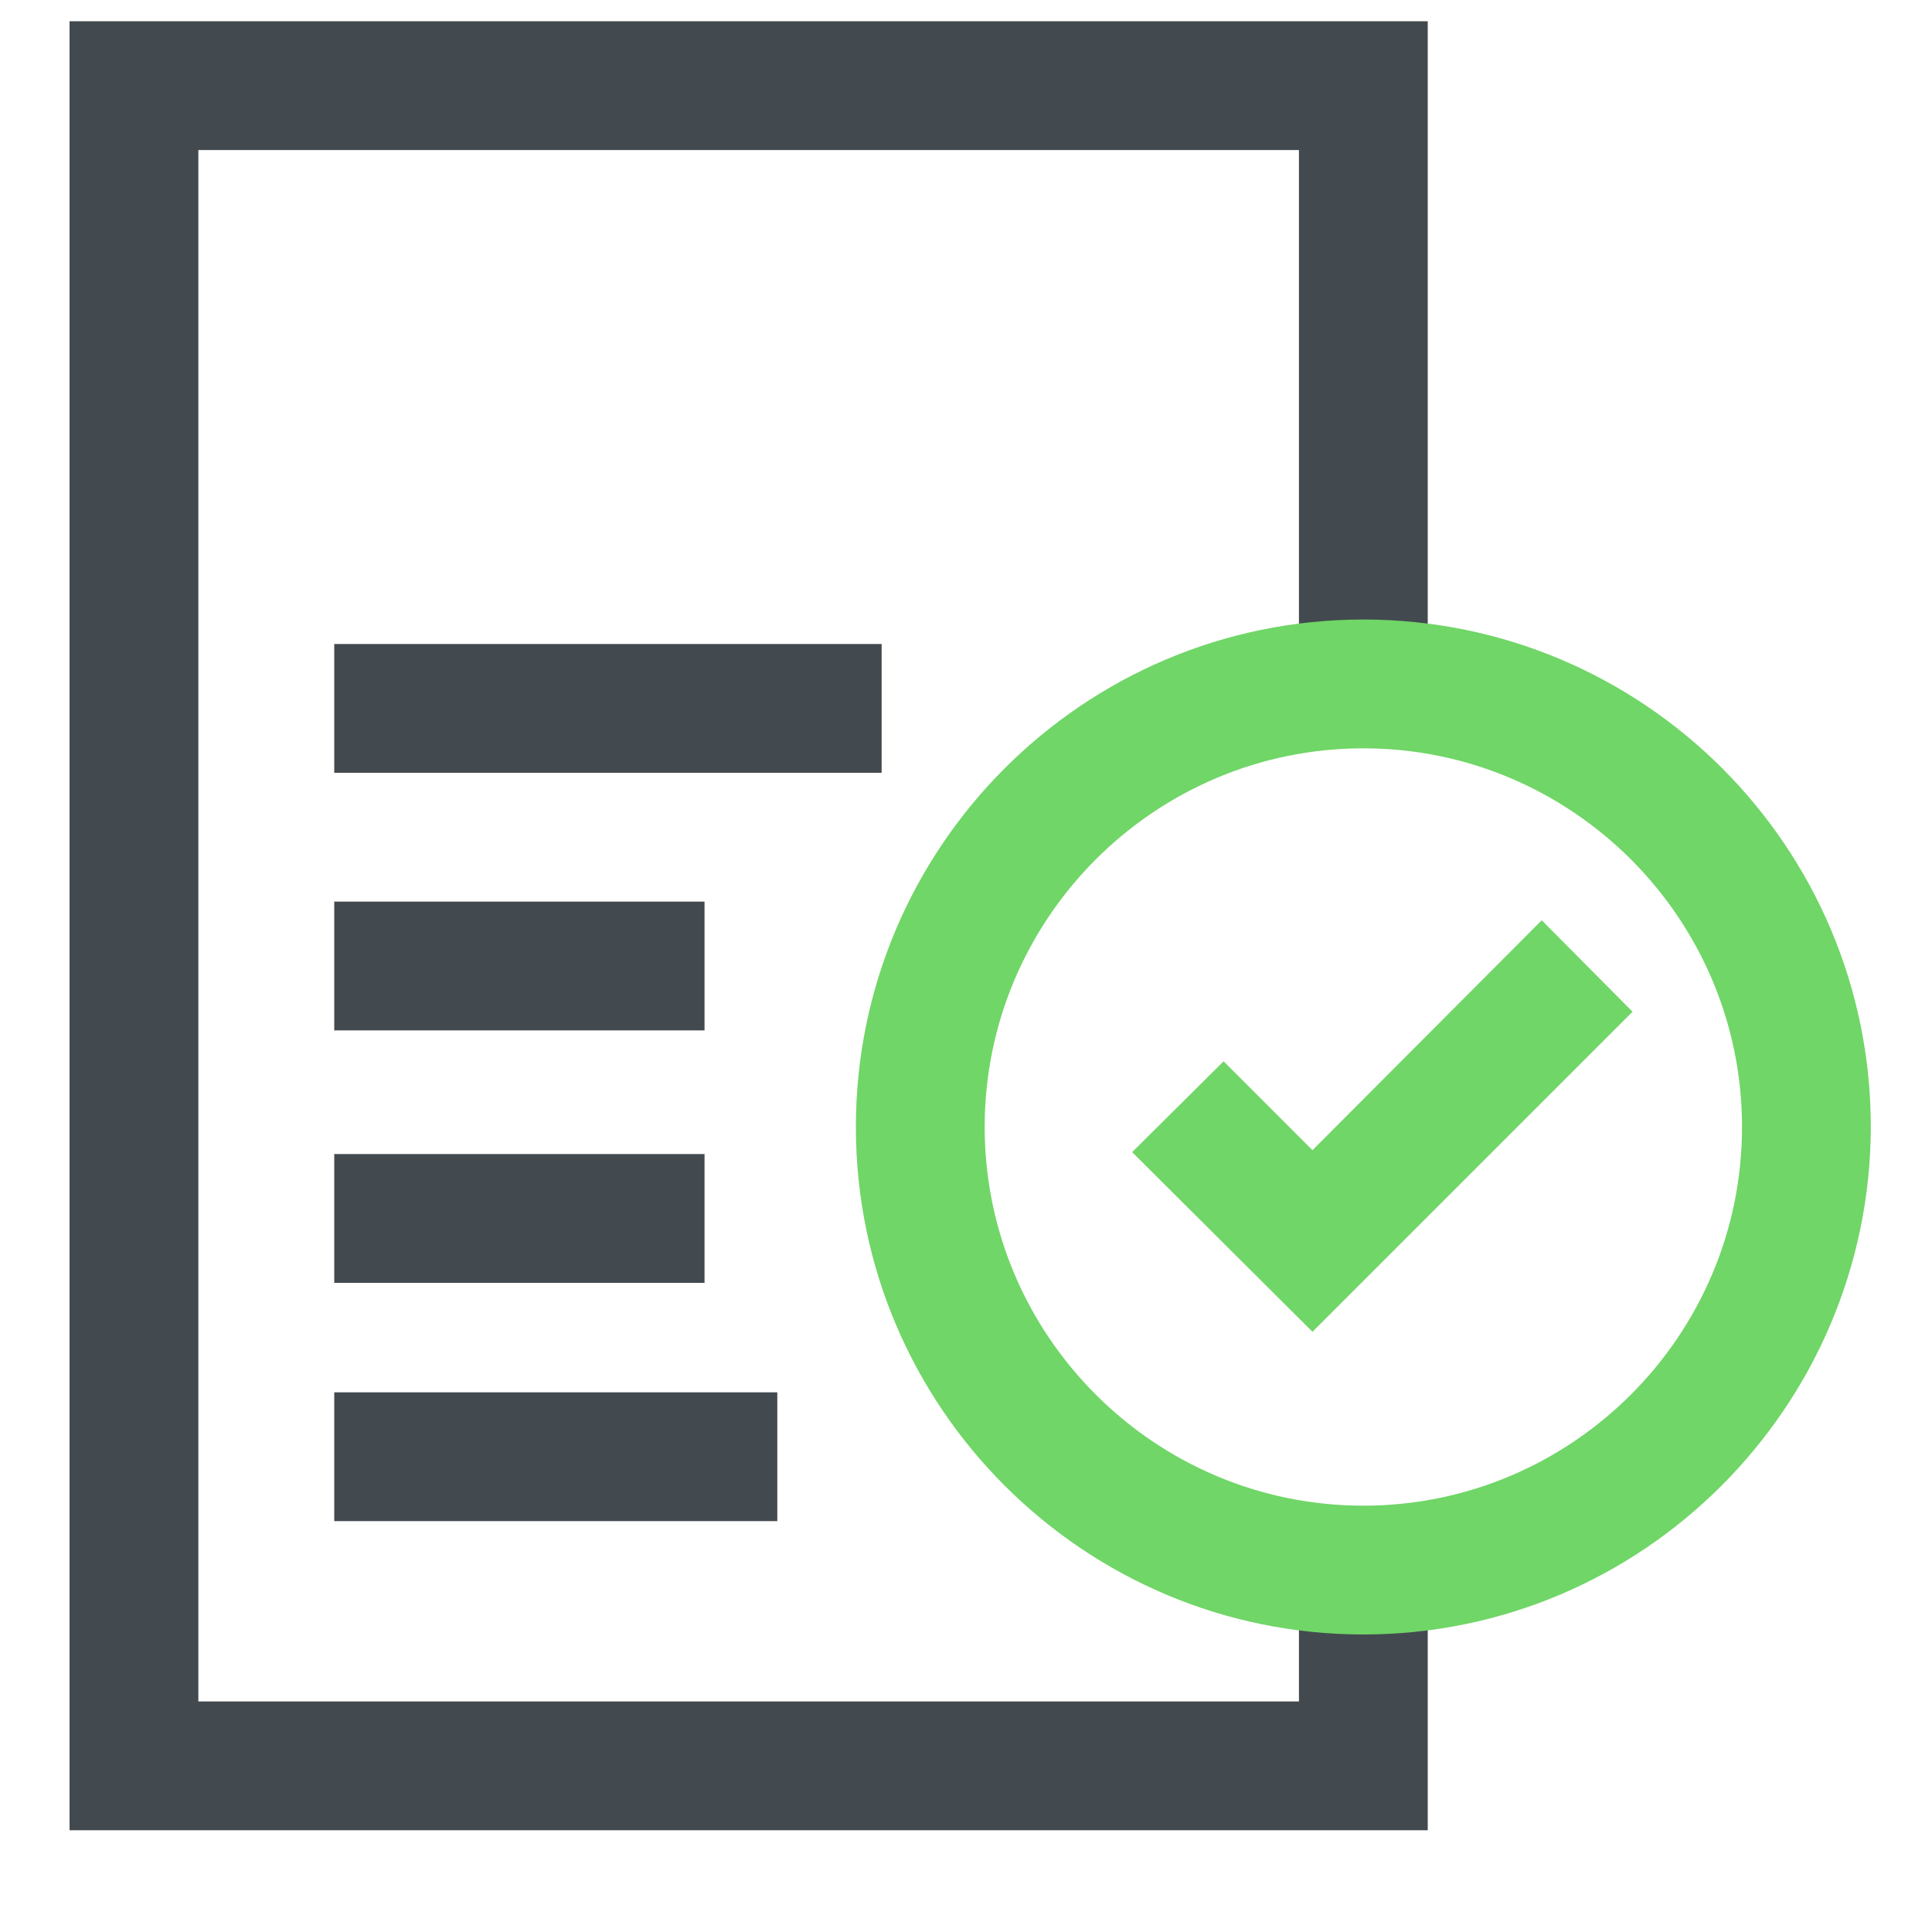
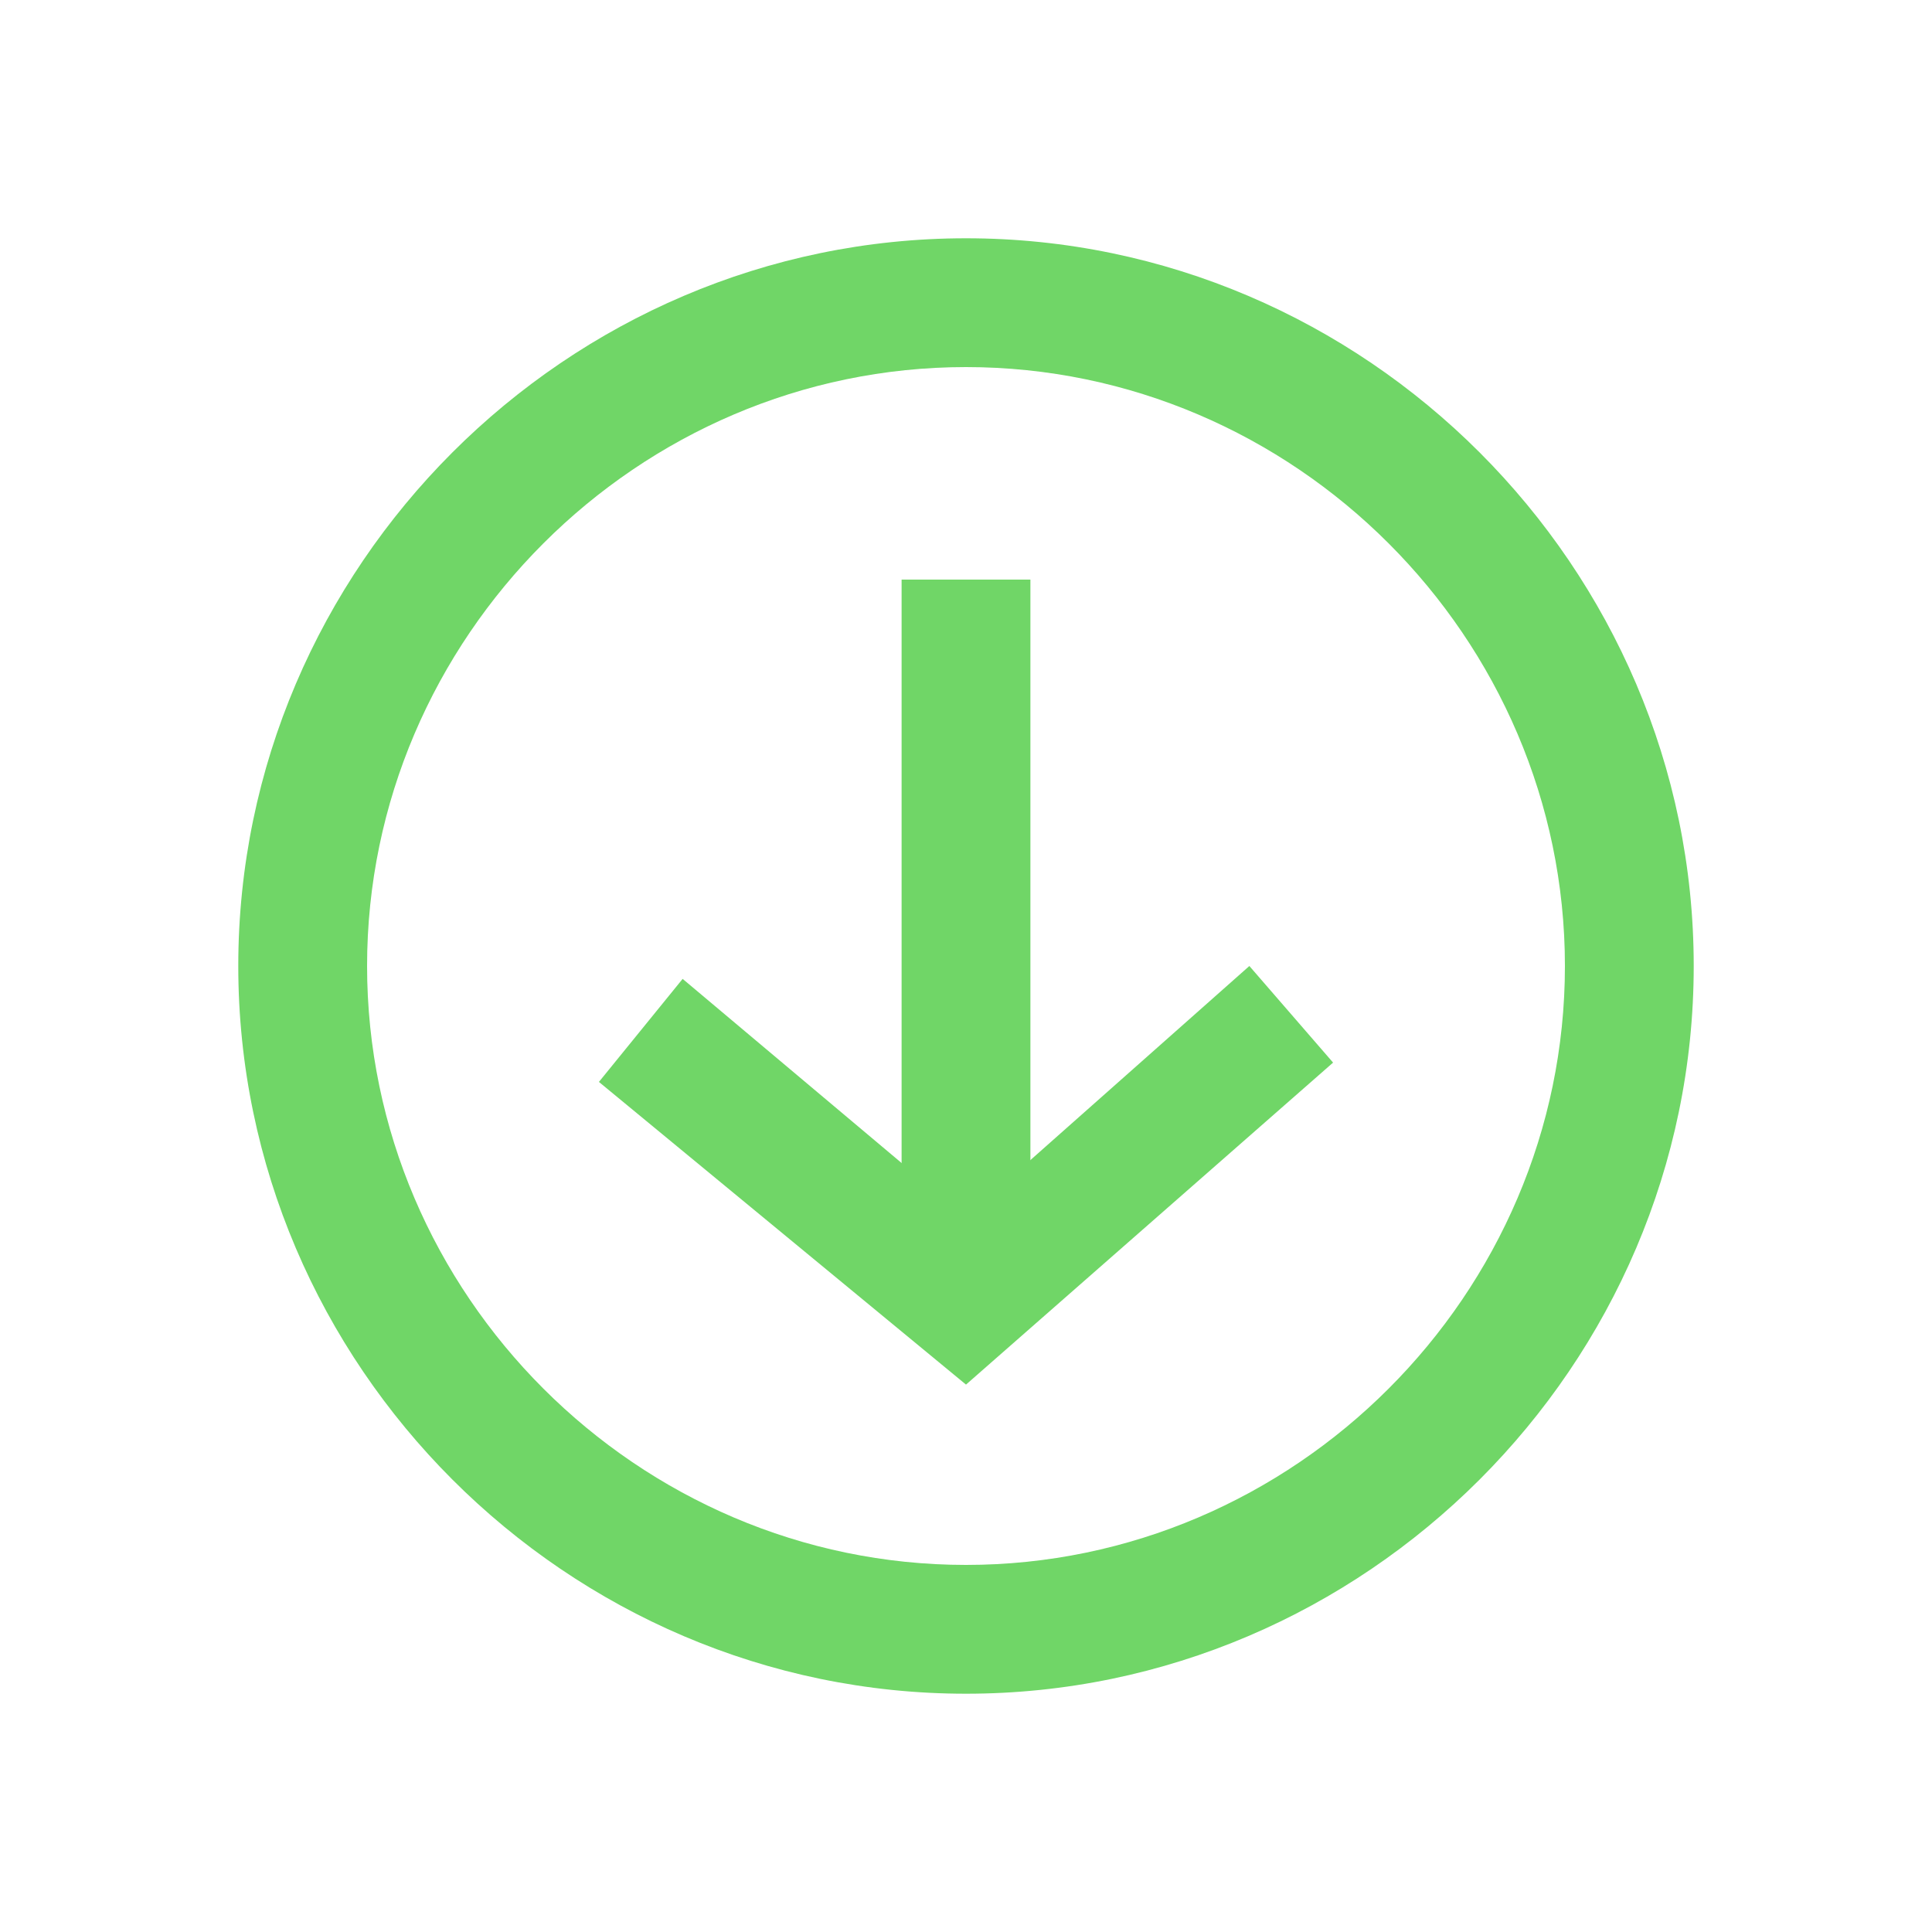
<svg xmlns="http://www.w3.org/2000/svg" version="1.1" id="Layer_1" x="0px" y="0px" viewBox="0 0 30 30" style="enable-background:new 0 0 30 30;" xml:space="preserve">
+   <style type="text/css">
+ 	.st0{fill:#70D667;}
+ </style>
  <g>
-     <polygon style="fill:#434A4F;" points="22.17,28.42 1.08,28.42 1.08,0.33 22.17,0.33 22.17,10.62 20.17,10.62 20.17,2.33    3.08,2.33 3.08,26.42 20.17,26.42 20.17,24.38 22.17,24.38  " />
+     <path class="st0" d="M15,26.3C8.8,26.3,3.7,21.2,3.7,15C3.7,8.8,8.8,3.7,15,3.7c6.2,0,11.3,5.1,11.3,11.3   C26.3,21.2,21.2,26.3,15,26.3z M15,5.7c-5.1,0-9.3,4.2-9.3,9.3s4.2,9.3,9.3,9.3s9.3-4.2,9.3-9.3S20.1,5.7,15,5.7z" />
  </g>
  <g>
-     <path style="fill:#70D667;" d="M21.17,25.38c-4.34,0-7.88-3.53-7.88-7.88c0-4.34,3.53-7.88,7.88-7.88s7.88,3.53,7.88,7.88   C29.04,21.84,25.51,25.38,21.17,25.38z M21.17,11.62c-3.24,0-5.88,2.64-5.88,5.88s2.64,5.88,5.88,5.88c3.24,0,5.88-2.64,5.88-5.88   S24.41,11.62,21.17,11.62z" />
+     <rect x="14" y="9" class="st0" width="2" height="11.2" />
  </g>
  <g>
-     <polygon style="fill:#70D667;" points="20.38,20.68 17.58,17.89 19,16.48 20.38,17.86 23.94,14.29 25.35,15.71  " />
-   </g>
-   <g>
-     <rect x="5.19" y="10" style="fill:#434A4F;" width="8.5" height="2" />
-   </g>
-   <g>
-     <rect x="5.19" y="14" style="fill:#434A4F;" width="5.75" height="2" />
-   </g>
-   <g>
-     <rect x="5.19" y="21.62" style="fill:#434A4F;" width="6.88" height="2" />
-   </g>
-   <g>
-     <rect x="5.19" y="17.92" style="fill:#434A4F;" width="5.75" height="2" />
+     <polygon class="st0" points="15,21.5 9.3,16.8 10.6,15.2 15,18.9 19.4,15 20.7,16.5  " />
  </g>
</svg>
